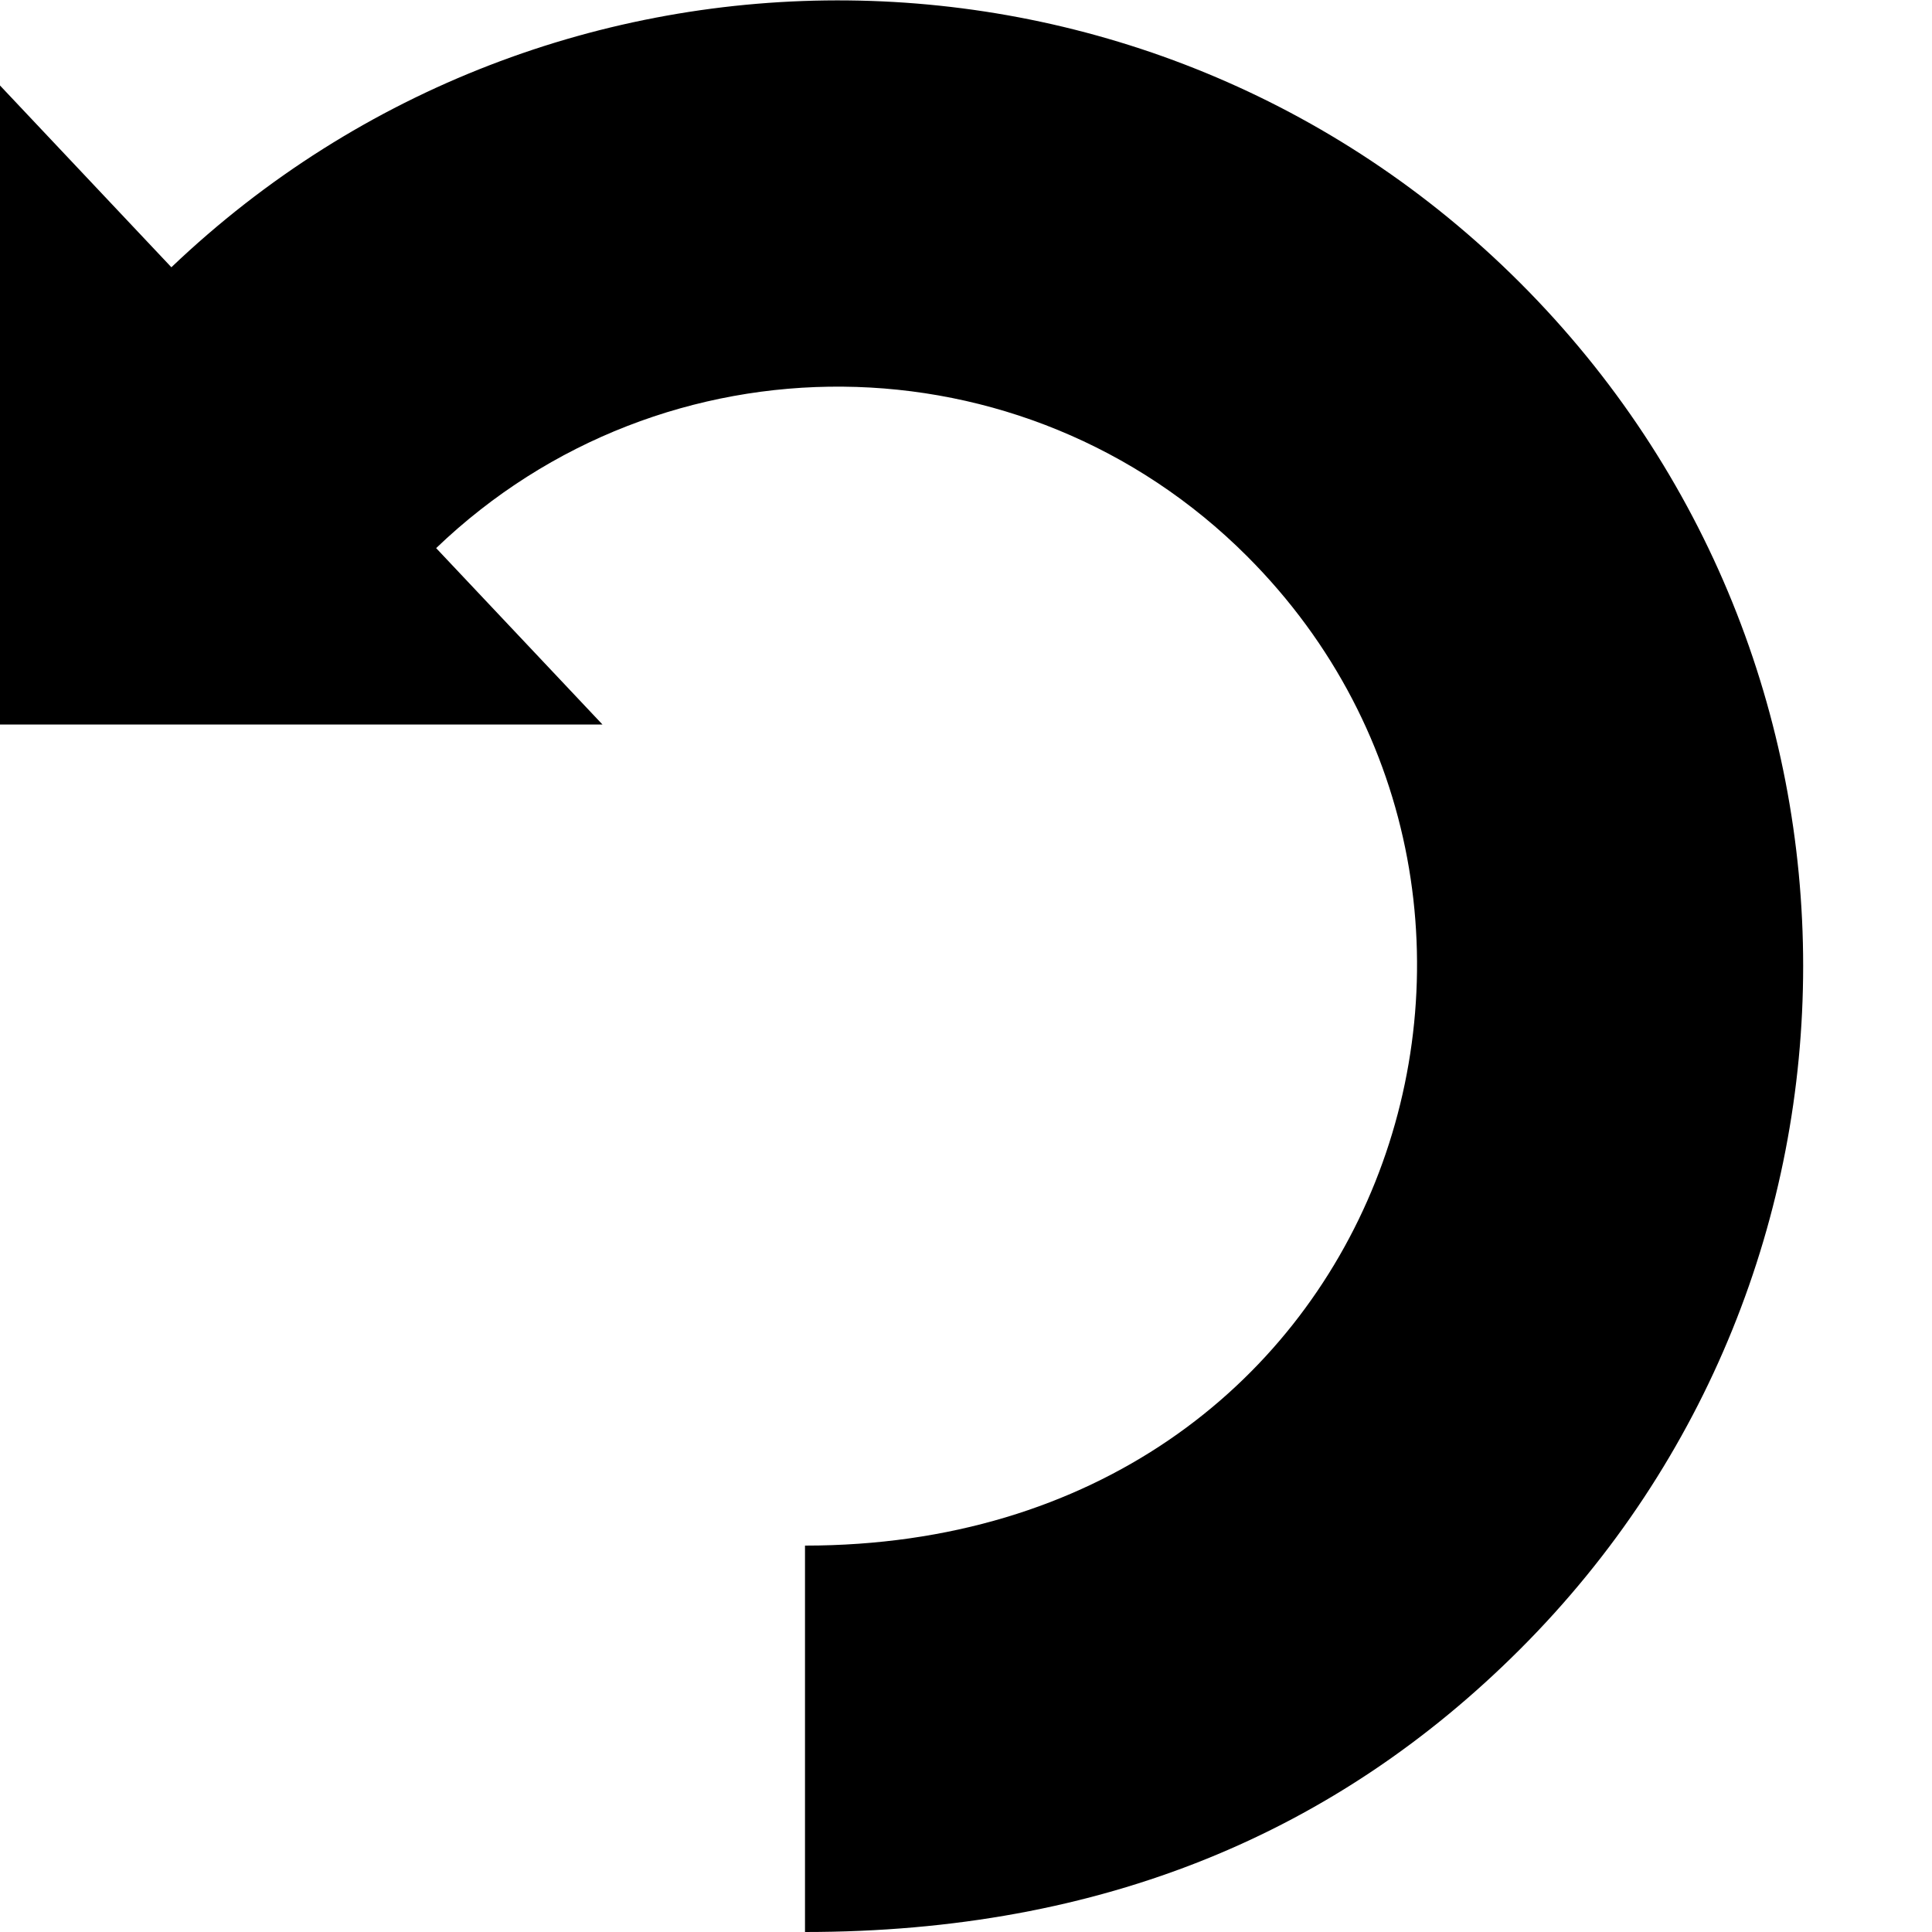
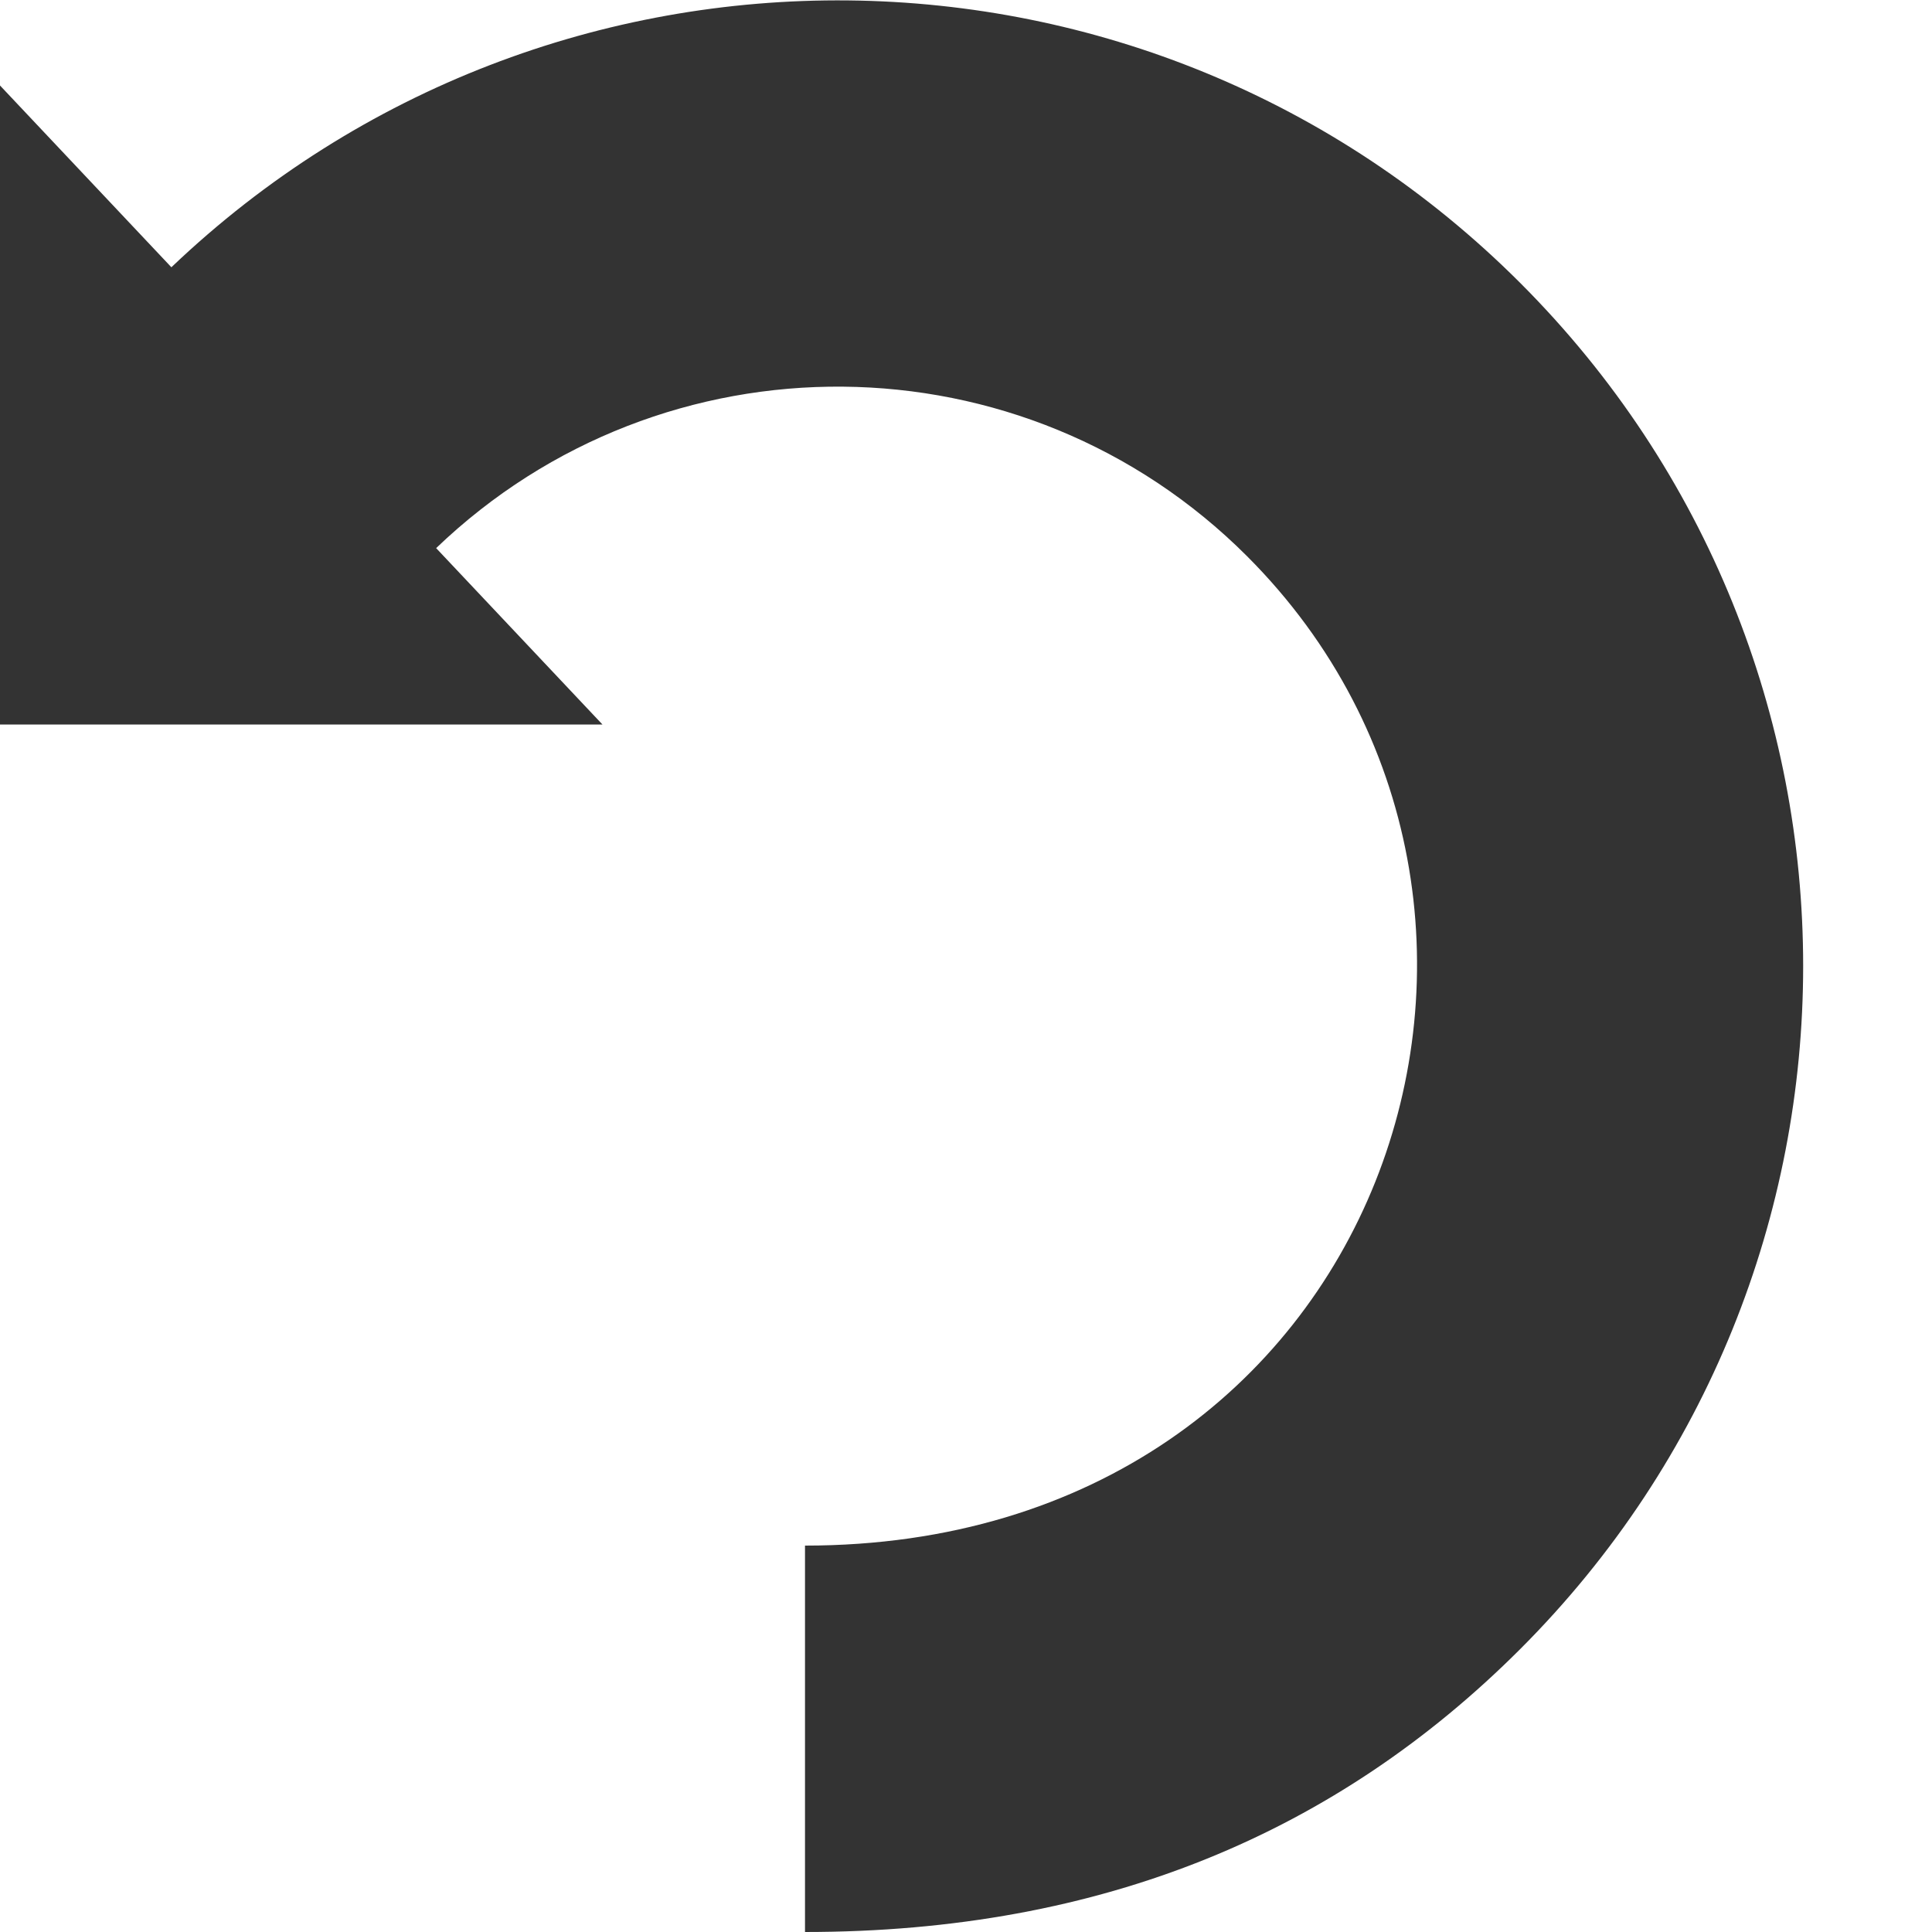
- <svg xmlns="http://www.w3.org/2000/svg" width="24" height="24" viewBox="0 0 24 24">
+ <svg xmlns="http://www.w3.org/2000/svg" width="24" height="24" fill="#333333" viewBox="0 0 24 24">
  <path d="M18.885 3.515c-4.617-4.618-12.056-4.676-16.756-.195l-2.129-2.258v7.938h7.484l-2.066-2.191c2.82-2.706 7.297-2.676 10.073.1 4.341 4.341 1.737 12.291-5.491 12.291v4.8c3.708 0 6.614-1.244 8.885-3.515 4.686-4.686 4.686-12.284 0-16.97z" />
</svg>
